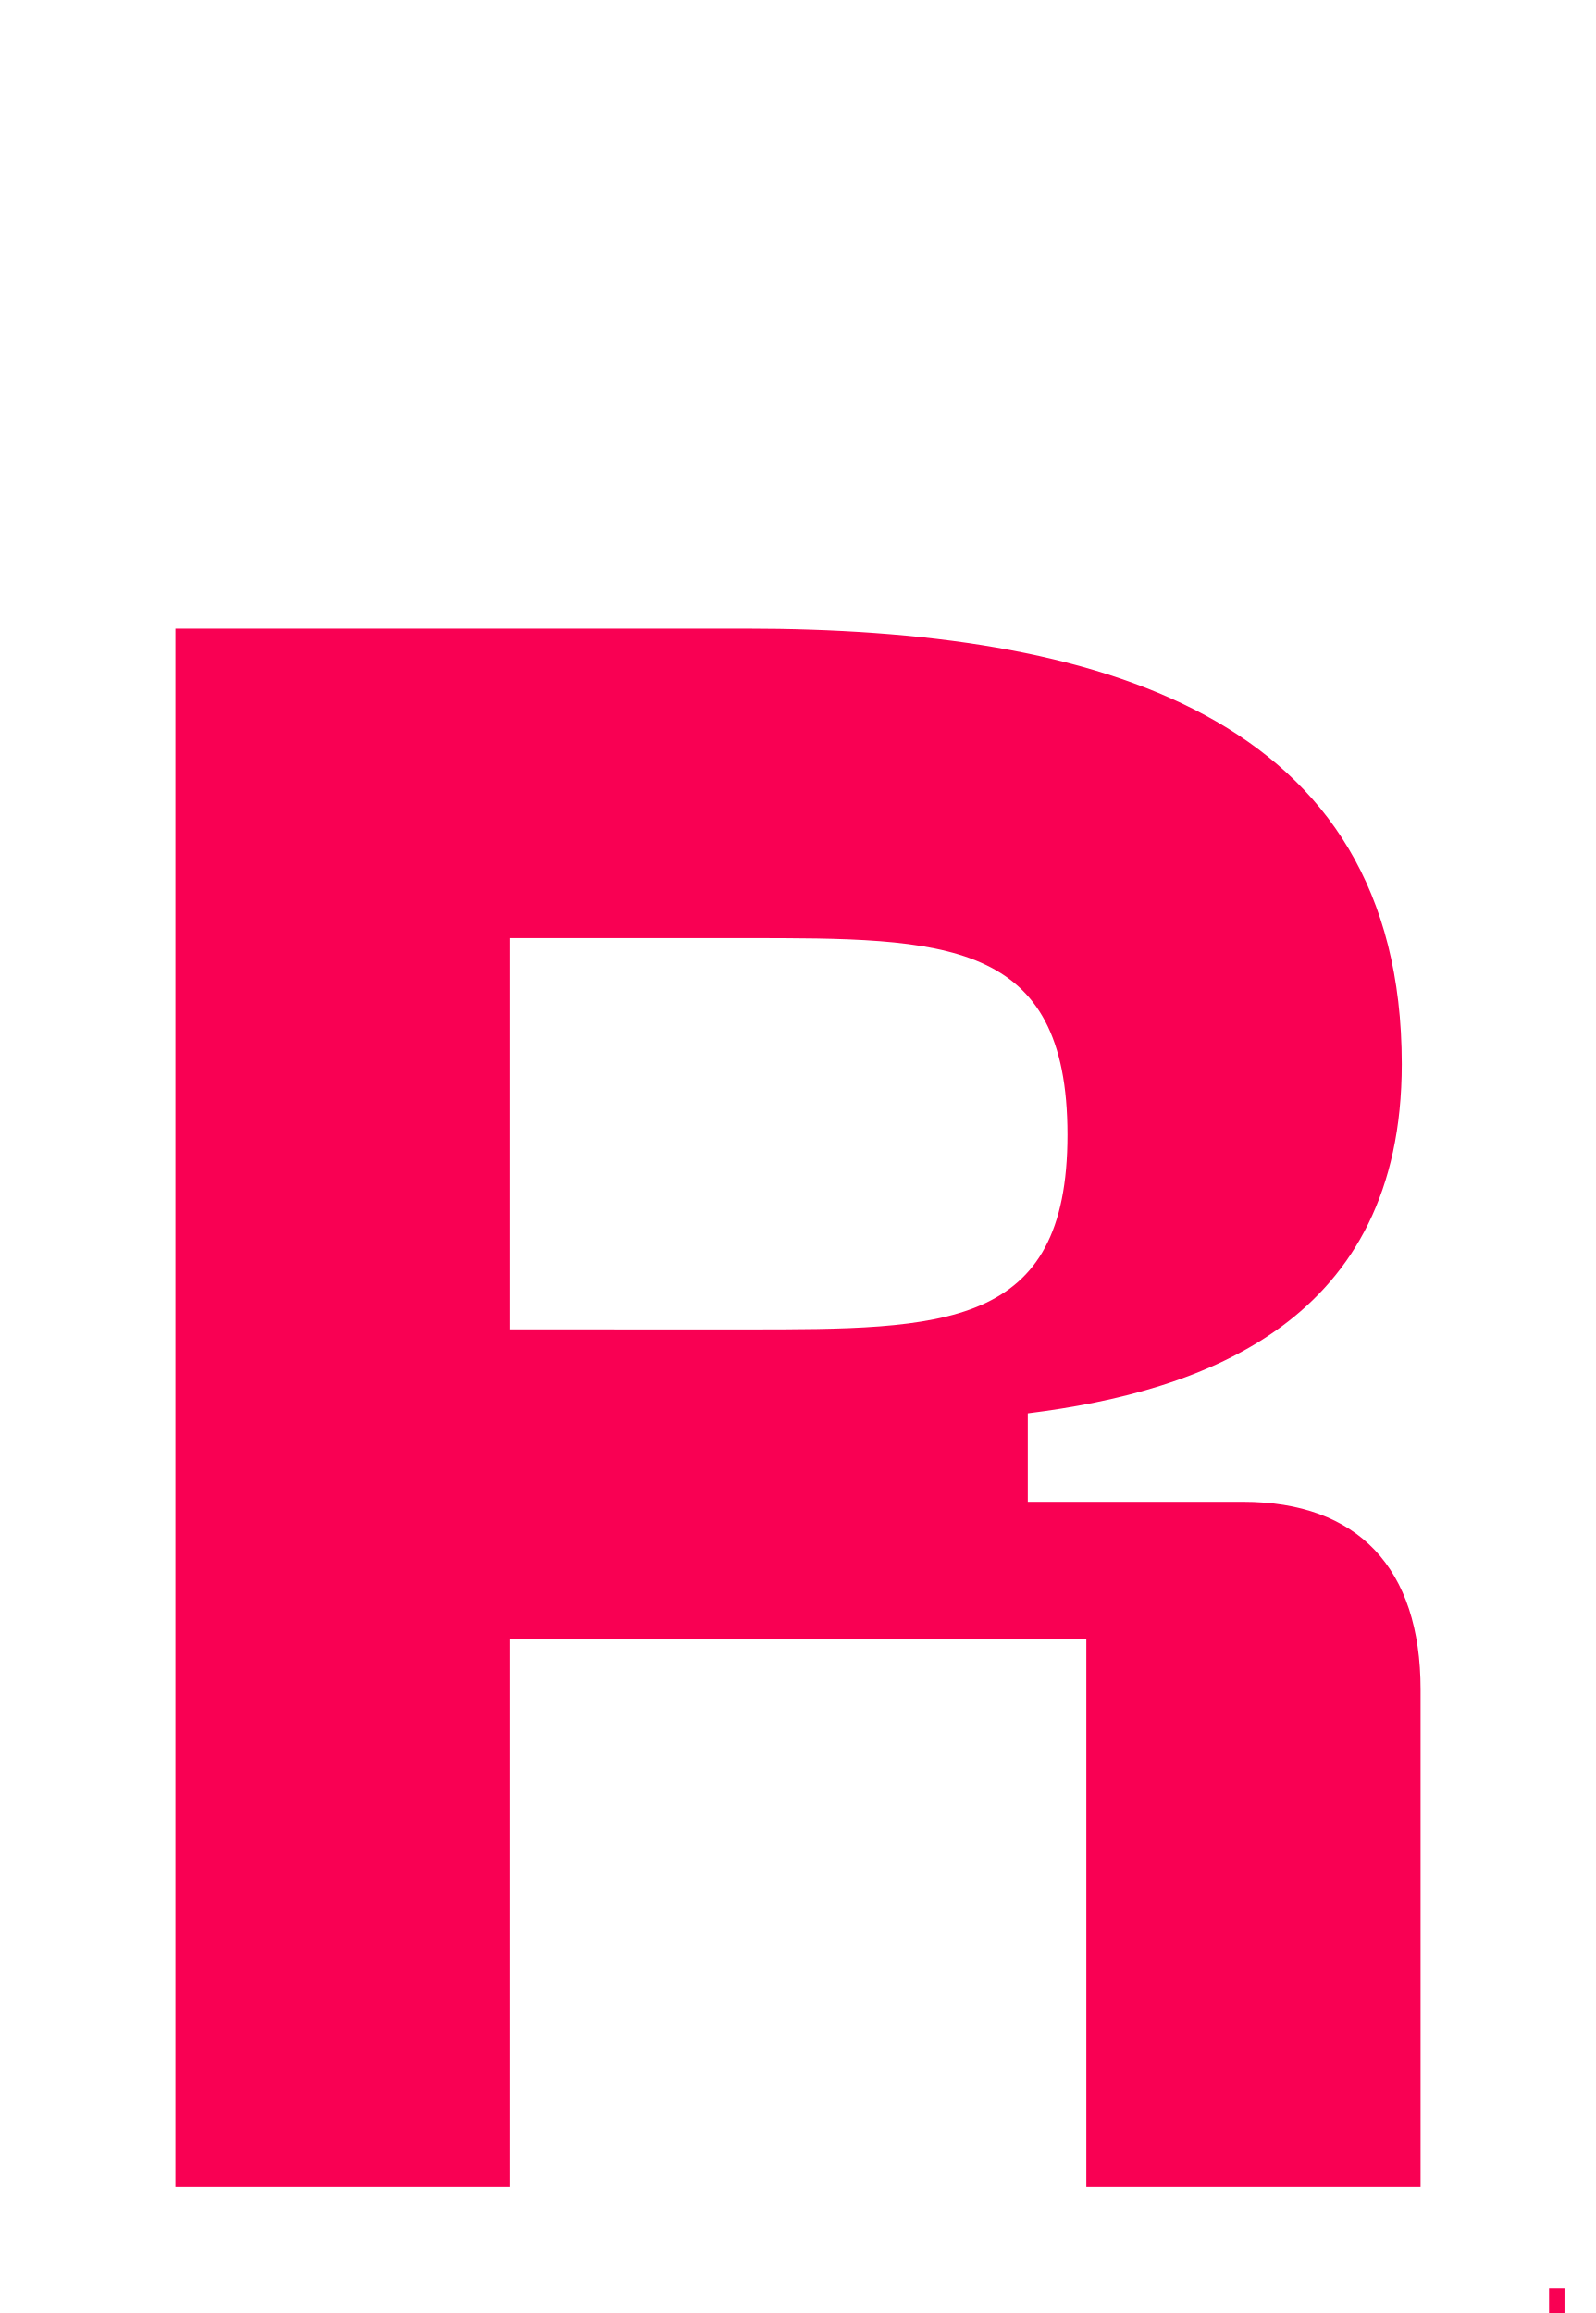
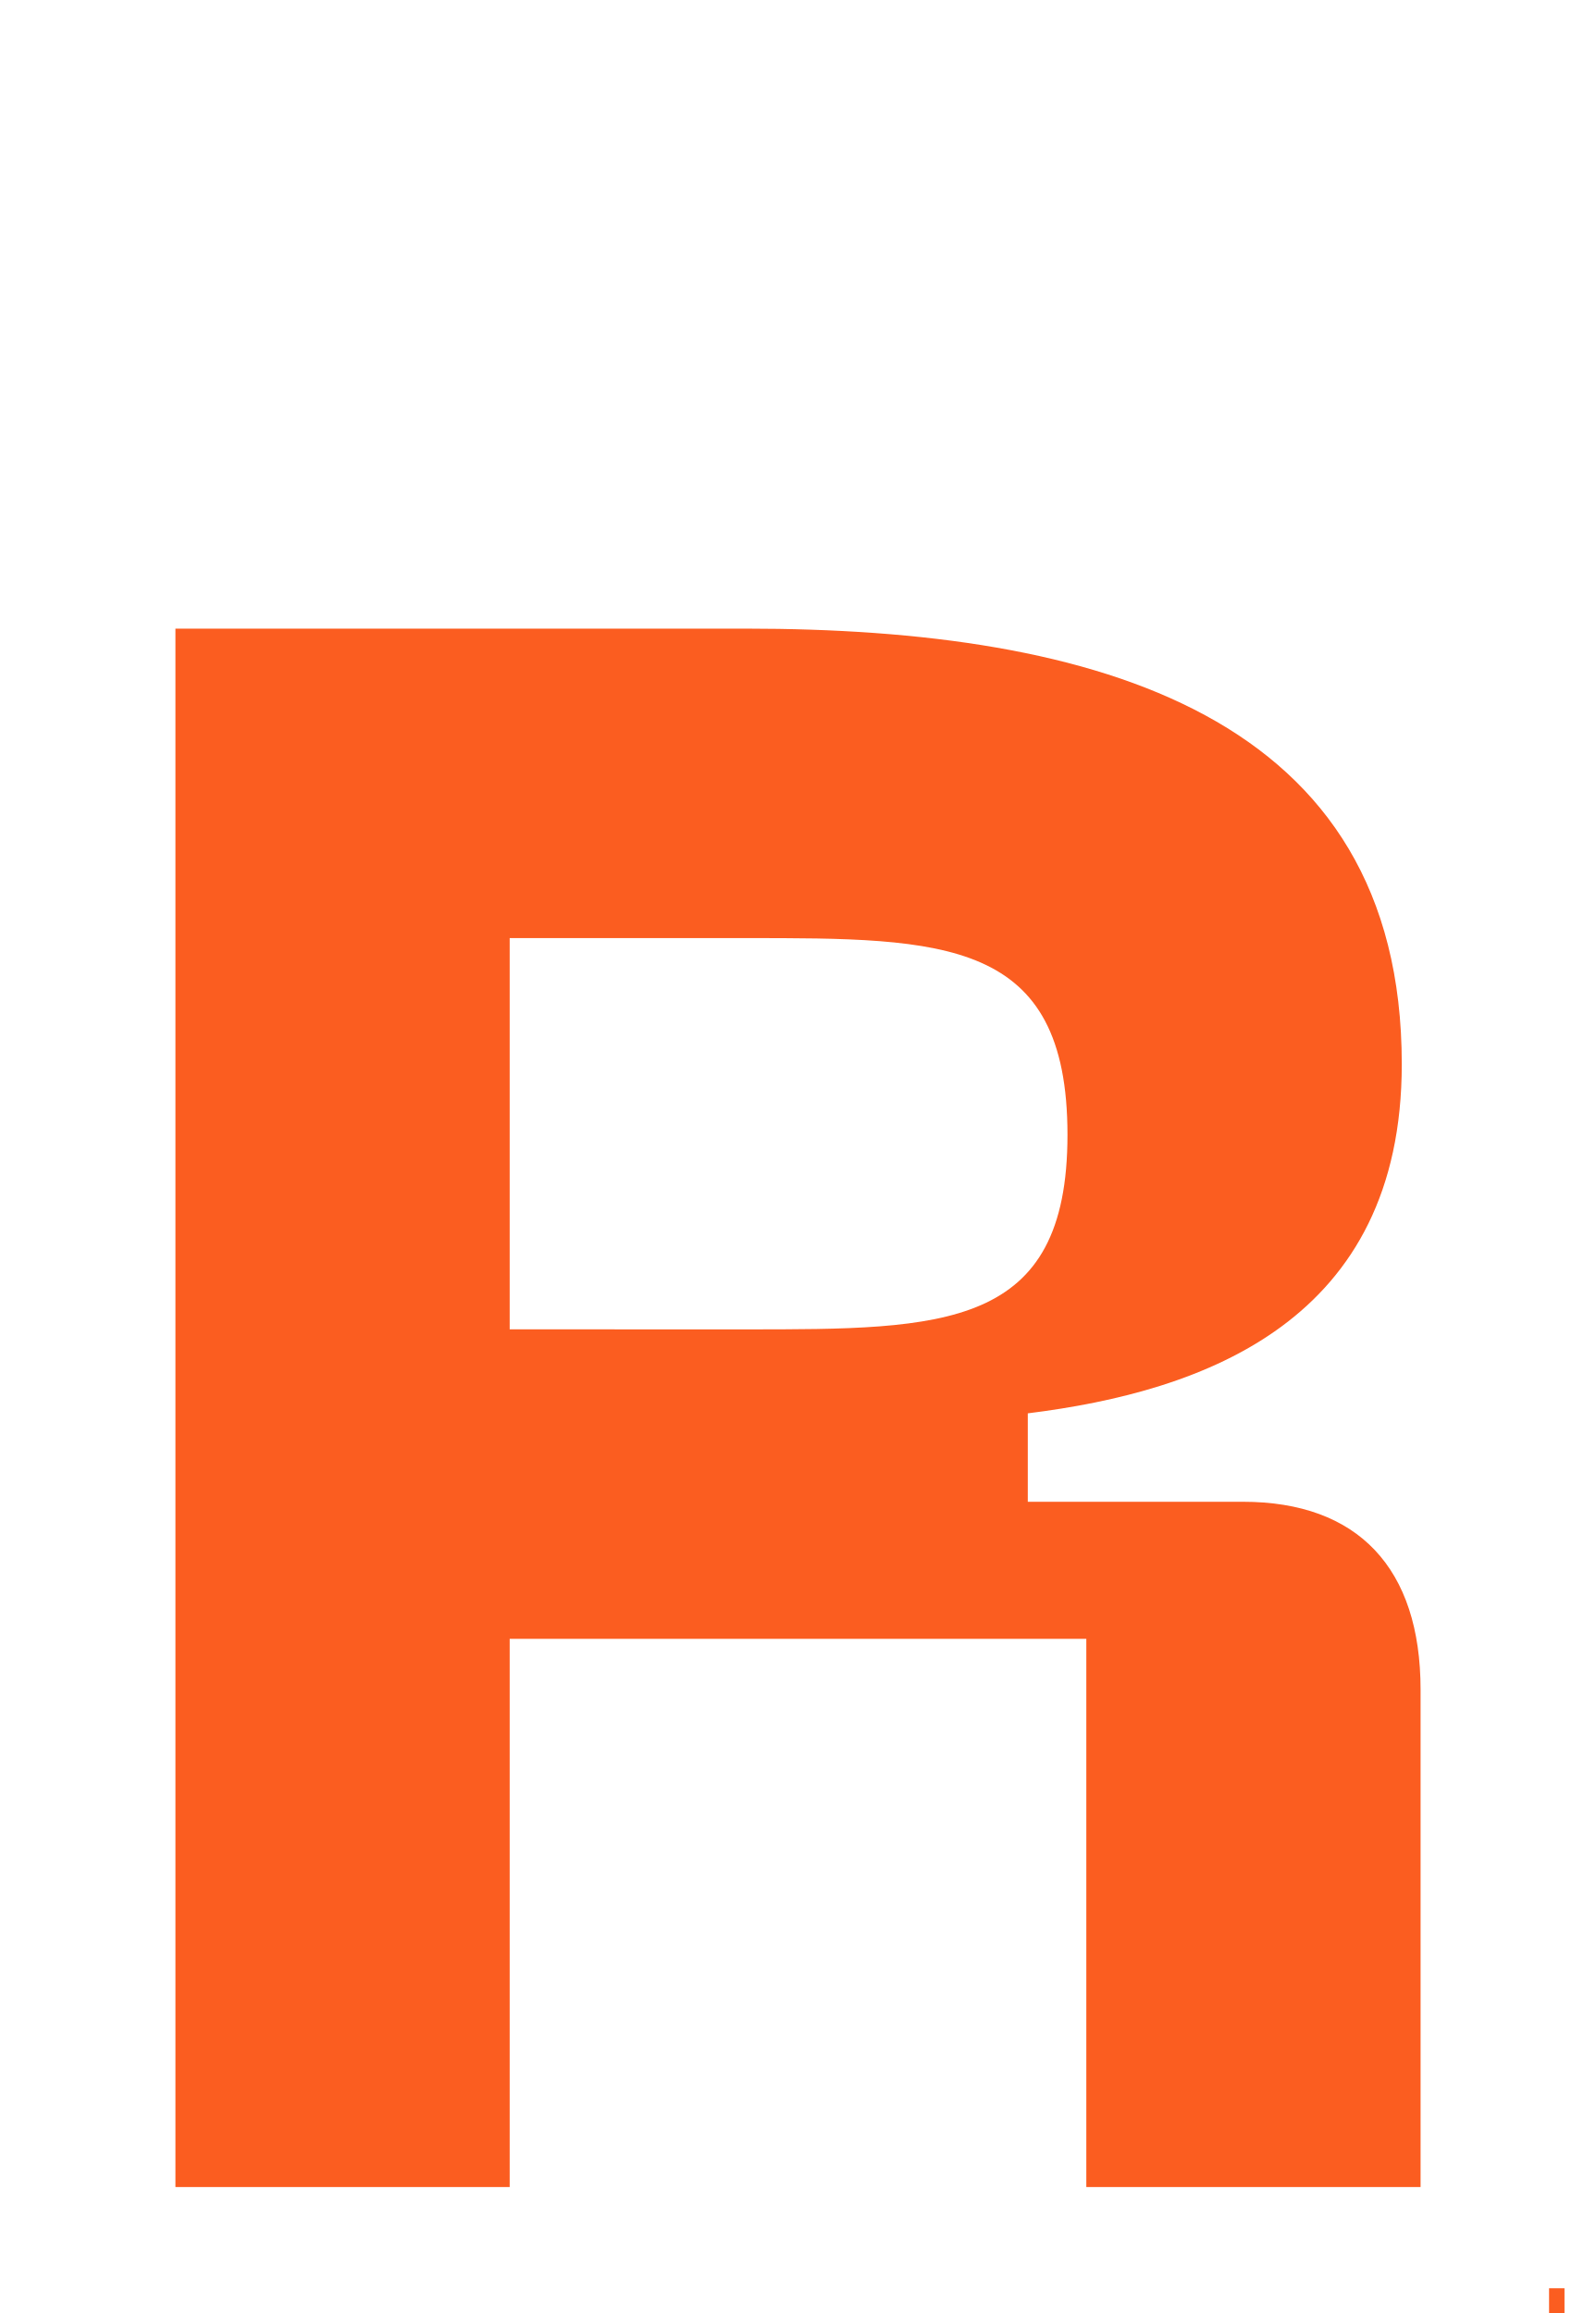
<svg xmlns="http://www.w3.org/2000/svg" width="138" height="200" viewBox="0 0 36.512 52.917" version="1.1" id="svg2260">
  <defs id="defs2254">
    <clipPath clipPathUnits="userSpaceOnUse" id="clipPath124">
      <path d="M 0,1190.64 H 821.28 V 0 H 0 Z" id="path122" />
    </clipPath>
    <clipPath clipPathUnits="userSpaceOnUse" id="clipPath144">
      <path d="M 0,1190.64 H 821.28 V 0 H 0 Z" id="path142" />
    </clipPath>
    <clipPath clipPathUnits="userSpaceOnUse" id="clipPath168">
      <path d="M 0,1190.64 H 821.28 V 0 H 0 Z" id="path166" />
    </clipPath>
    <clipPath clipPathUnits="userSpaceOnUse" id="clipPath200">
      <path d="M 0,1190.64 H 821.28 V 0 H 0 Z" id="path198" />
    </clipPath>
    <clipPath clipPathUnits="userSpaceOnUse" id="clipPath224">
      <path d="M 0,1190.64 H 821.28 V 0 H 0 Z" id="path222" />
    </clipPath>
    <clipPath clipPathUnits="userSpaceOnUse" id="clipPath244">
      <path d="M 0,1190.64 H 821.28 V 0 H 0 Z" id="path242" />
    </clipPath>
    <clipPath clipPathUnits="userSpaceOnUse" id="clipPath264">
      <path d="M 0,1190.64 H 821.28 V 0 H 0 Z" id="path262" />
    </clipPath>
    <clipPath clipPathUnits="userSpaceOnUse" id="clipPath296">
      <path d="M 0,1190.64 H 821.28 V 0 H 0 Z" id="path294" />
    </clipPath>
    <clipPath clipPathUnits="userSpaceOnUse" id="clipPath316">
      <path d="M 0,1190.64 H 821.28 V 0 H 0 Z" id="path314" />
    </clipPath>
    <clipPath clipPathUnits="userSpaceOnUse" id="clipPath348">
      <path d="M 0,1190.64 H 821.28 V 0 H 0 Z" id="path346" />
    </clipPath>
    <clipPath clipPathUnits="userSpaceOnUse" id="clipPath368">
      <path d="M 0,1190.64 H 821.28 V 0 H 0 Z" id="path366" />
    </clipPath>
    <clipPath clipPathUnits="userSpaceOnUse" id="clipPath392">
      <path d="M 0,1190.64 H 821.28 V 0 H 0 Z" id="path390" />
    </clipPath>
    <clipPath clipPathUnits="userSpaceOnUse" id="clipPath432">
      <path d="M 0,1190.64 H 821.28 V 0 H 0 Z" id="path430" />
    </clipPath>
    <clipPath clipPathUnits="userSpaceOnUse" id="clipPath452">
      <path d="M 0,1190.64 H 821.28 V 0 H 0 Z" id="path450" />
    </clipPath>
    <clipPath clipPathUnits="userSpaceOnUse" id="clipPath492">
      <path d="M 0,1190.64 H 821.28 V 0 H 0 Z" id="path490" />
    </clipPath>
    <clipPath clipPathUnits="userSpaceOnUse" id="clipPath508">
      <path d="M 0,1190.64 H 821.28 V 0 H 0 Z" id="path506" />
    </clipPath>
    <clipPath clipPathUnits="userSpaceOnUse" id="clipPath528">
      <path d="M 0,1190.64 H 821.28 V 0 H 0 Z" id="path526" />
    </clipPath>
    <clipPath clipPathUnits="userSpaceOnUse" id="clipPath552">
      <path d="M 0,1190.64 H 821.28 V 0 H 0 Z" id="path550" />
    </clipPath>
    <clipPath clipPathUnits="userSpaceOnUse" id="clipPath596">
      <path d="M 0,1190.64 H 821.28 V 0 H 0 Z" id="path594" />
    </clipPath>
    <clipPath clipPathUnits="userSpaceOnUse" id="clipPath616">
      <path d="M 0,1190.64 H 821.28 V 0 H 0 Z" id="path614" />
    </clipPath>
    <clipPath clipPathUnits="userSpaceOnUse" id="clipPath636">
      <path d="M 0,1190.64 H 821.28 V 0 H 0 Z" id="path634" />
    </clipPath>
    <clipPath clipPathUnits="userSpaceOnUse" id="clipPath652">
      <path d="M 0,1190.64 H 821.28 V 0 H 0 Z" id="path650" />
    </clipPath>
    <clipPath clipPathUnits="userSpaceOnUse" id="clipPath672">
      <path d="M 0,1190.64 H 821.28 V 0 H 0 Z" id="path670" />
    </clipPath>
    <clipPath clipPathUnits="userSpaceOnUse" id="clipPath704">
      <path d="M 0,1190.64 H 821.28 V 0 H 0 Z" id="path702" />
    </clipPath>
    <clipPath clipPathUnits="userSpaceOnUse" id="clipPath744">
      <path d="M 0,1190.64 H 821.28 V 0 H 0 Z" id="path742" />
    </clipPath>
    <clipPath clipPathUnits="userSpaceOnUse" id="clipPath760">
      <path d="M 0,1190.64 H 821.28 V 0 H 0 Z" id="path758" />
    </clipPath>
    <clipPath clipPathUnits="userSpaceOnUse" id="clipPath776">
      <path d="M 0,1190.64 H 821.28 V 0 H 0 Z" id="path774" />
    </clipPath>
    <clipPath clipPathUnits="userSpaceOnUse" id="clipPath808">
      <path d="M 0,1190.64 H 821.28 V 0 H 0 Z" id="path806" />
    </clipPath>
    <clipPath clipPathUnits="userSpaceOnUse" id="clipPath900">
      <path d="M 0,1190.64 H 821.28 V 0 H 0 Z" id="path898" />
    </clipPath>
    <clipPath clipPathUnits="userSpaceOnUse" id="clipPath932">
      <path d="M 0,1190.64 H 821.28 V 0 H 0 Z" id="path930" />
    </clipPath>
    <clipPath clipPathUnits="userSpaceOnUse" id="clipPath948">
      <path d="M 0,1190.64 H 821.28 V 0 H 0 Z" id="path946" />
    </clipPath>
    <clipPath clipPathUnits="userSpaceOnUse" id="clipPath964">
      <path d="M 0,1190.64 H 821.28 V 0 H 0 Z" id="path962" />
    </clipPath>
    <clipPath clipPathUnits="userSpaceOnUse" id="clipPath992">
      <path d="M 0,1190.64 H 821.28 V 0 H 0 Z" id="path990" />
    </clipPath>
    <clipPath clipPathUnits="userSpaceOnUse" id="clipPath1020">
      <path d="M 0,1190.64 H 821.28 V 0 H 0 Z" id="path1018" />
    </clipPath>
    <clipPath clipPathUnits="userSpaceOnUse" id="clipPath1070">
      <path d="M 0,1190.64 H 821.28 V 0 H 0 Z" id="path1068" />
    </clipPath>
    <clipPath clipPathUnits="userSpaceOnUse" id="clipPath1078">
      <path d="m 110.453,111.312 h 89.86 V 33.663 h -89.86 z" id="path1076" />
    </clipPath>
    <clipPath clipPathUnits="userSpaceOnUse" id="clipPath1094">
      <path d="M 0,1190.64 H 821.28 V 0 H 0 Z" id="path1092" />
    </clipPath>
    <clipPath clipPathUnits="userSpaceOnUse" id="clipPath1106">
      <path d="M 0,1190.64 H 821.28 V 0 H 0 Z" id="path1104" />
    </clipPath>
    <clipPath clipPathUnits="userSpaceOnUse" id="clipPath1114">
      <path d="M 427.841,867.636 H 705.888 V 763.809 H 427.841 Z" id="path1112" />
    </clipPath>
    <clipPath clipPathUnits="userSpaceOnUse" id="clipPath808-1">
      <path d="M 0,1190.64 H 821.28 V 0 H 0 Z" id="path806-2" />
    </clipPath>
    <clipPath clipPathUnits="userSpaceOnUse" id="clipPath432-7">
      <path d="M 0,1190.64 H 821.28 V 0 H 0 Z" id="path430-0" />
    </clipPath>
    <clipPath clipPathUnits="userSpaceOnUse" id="clipPath244-9">
      <path d="M 0,1190.64 H 821.28 V 0 H 0 Z" id="path242-3" />
    </clipPath>
    <clipPath clipPathUnits="userSpaceOnUse" id="clipPath368-2">
      <path d="M 0,1190.64 H 821.28 V 0 H 0 Z" id="path366-2" />
    </clipPath>
  </defs>
  <g id="layer1" transform="translate(0,-244.0833)">
-     <path id="path336" style="fill:none;stroke:#f90053;stroke-width:0.353;stroke-linecap:butt;stroke-linejoin:miter;stroke-miterlimit:10;stroke-dasharray:none;stroke-opacity:1" d="m 35.615,296.434 v 1.387" />
-     <path id="path852" style="fill:none;stroke:#f90053;stroke-width:0.353;stroke-linecap:butt;stroke-linejoin:miter;stroke-miterlimit:10;stroke-dasharray:none;stroke-opacity:1" d="M 36.029,297.205 35.615,297.821" />
-     <path id="path968" style="fill:#f90053;fill-opacity:1;fill-rule:nonzero;stroke:none;stroke-width:0.353" d="m 17.061,274.497 c 4.541,0 7.36,0 7.36,-4.451 0,-4.501 -2.82,-4.501 -7.36,-4.501 h -5.401 v 8.951 z M 4.013,258.465 H 17.061 c 8.03,0 15.008,1.972 15.008,9.963 0,5.866 -4.493,7.485 -8.556,7.99 v 2.023 h 4.923 c 2.629,0 4.063,1.517 4.063,4.299 v 11.379 H 24.852 V 281.577 H 11.66 v 12.542 H 4.013 Z" />
+     <path id="path336" style="fill:none;stroke:#fb5d20;stroke-width:0.353;stroke-linecap:butt;stroke-linejoin:miter;stroke-miterlimit:10;stroke-dasharray:none;stroke-opacity:1" d="m 35.615,296.434 v 1.387" />
+     <path id="path852" style="fill:none;stroke:#fb5d20;stroke-width:0.353;stroke-linecap:butt;stroke-linejoin:miter;stroke-miterlimit:10;stroke-dasharray:none;stroke-opacity:1" d="M 36.029,297.205 35.615,297.821" />
+     <path id="path968" style="fill:#fb5d20;fill-opacity:1;fill-rule:nonzero;stroke:none;stroke-width:0.353" d="m 17.061,274.497 c 4.541,0 7.36,0 7.36,-4.451 0,-4.501 -2.82,-4.501 -7.36,-4.501 h -5.401 v 8.951 z M 4.013,258.465 H 17.061 c 8.03,0 15.008,1.972 15.008,9.963 0,5.866 -4.493,7.485 -8.556,7.99 v 2.023 h 4.923 c 2.629,0 4.063,1.517 4.063,4.299 v 11.379 H 24.852 V 281.577 H 11.66 v 12.542 H 4.013 Z" />
  </g>
</svg>
